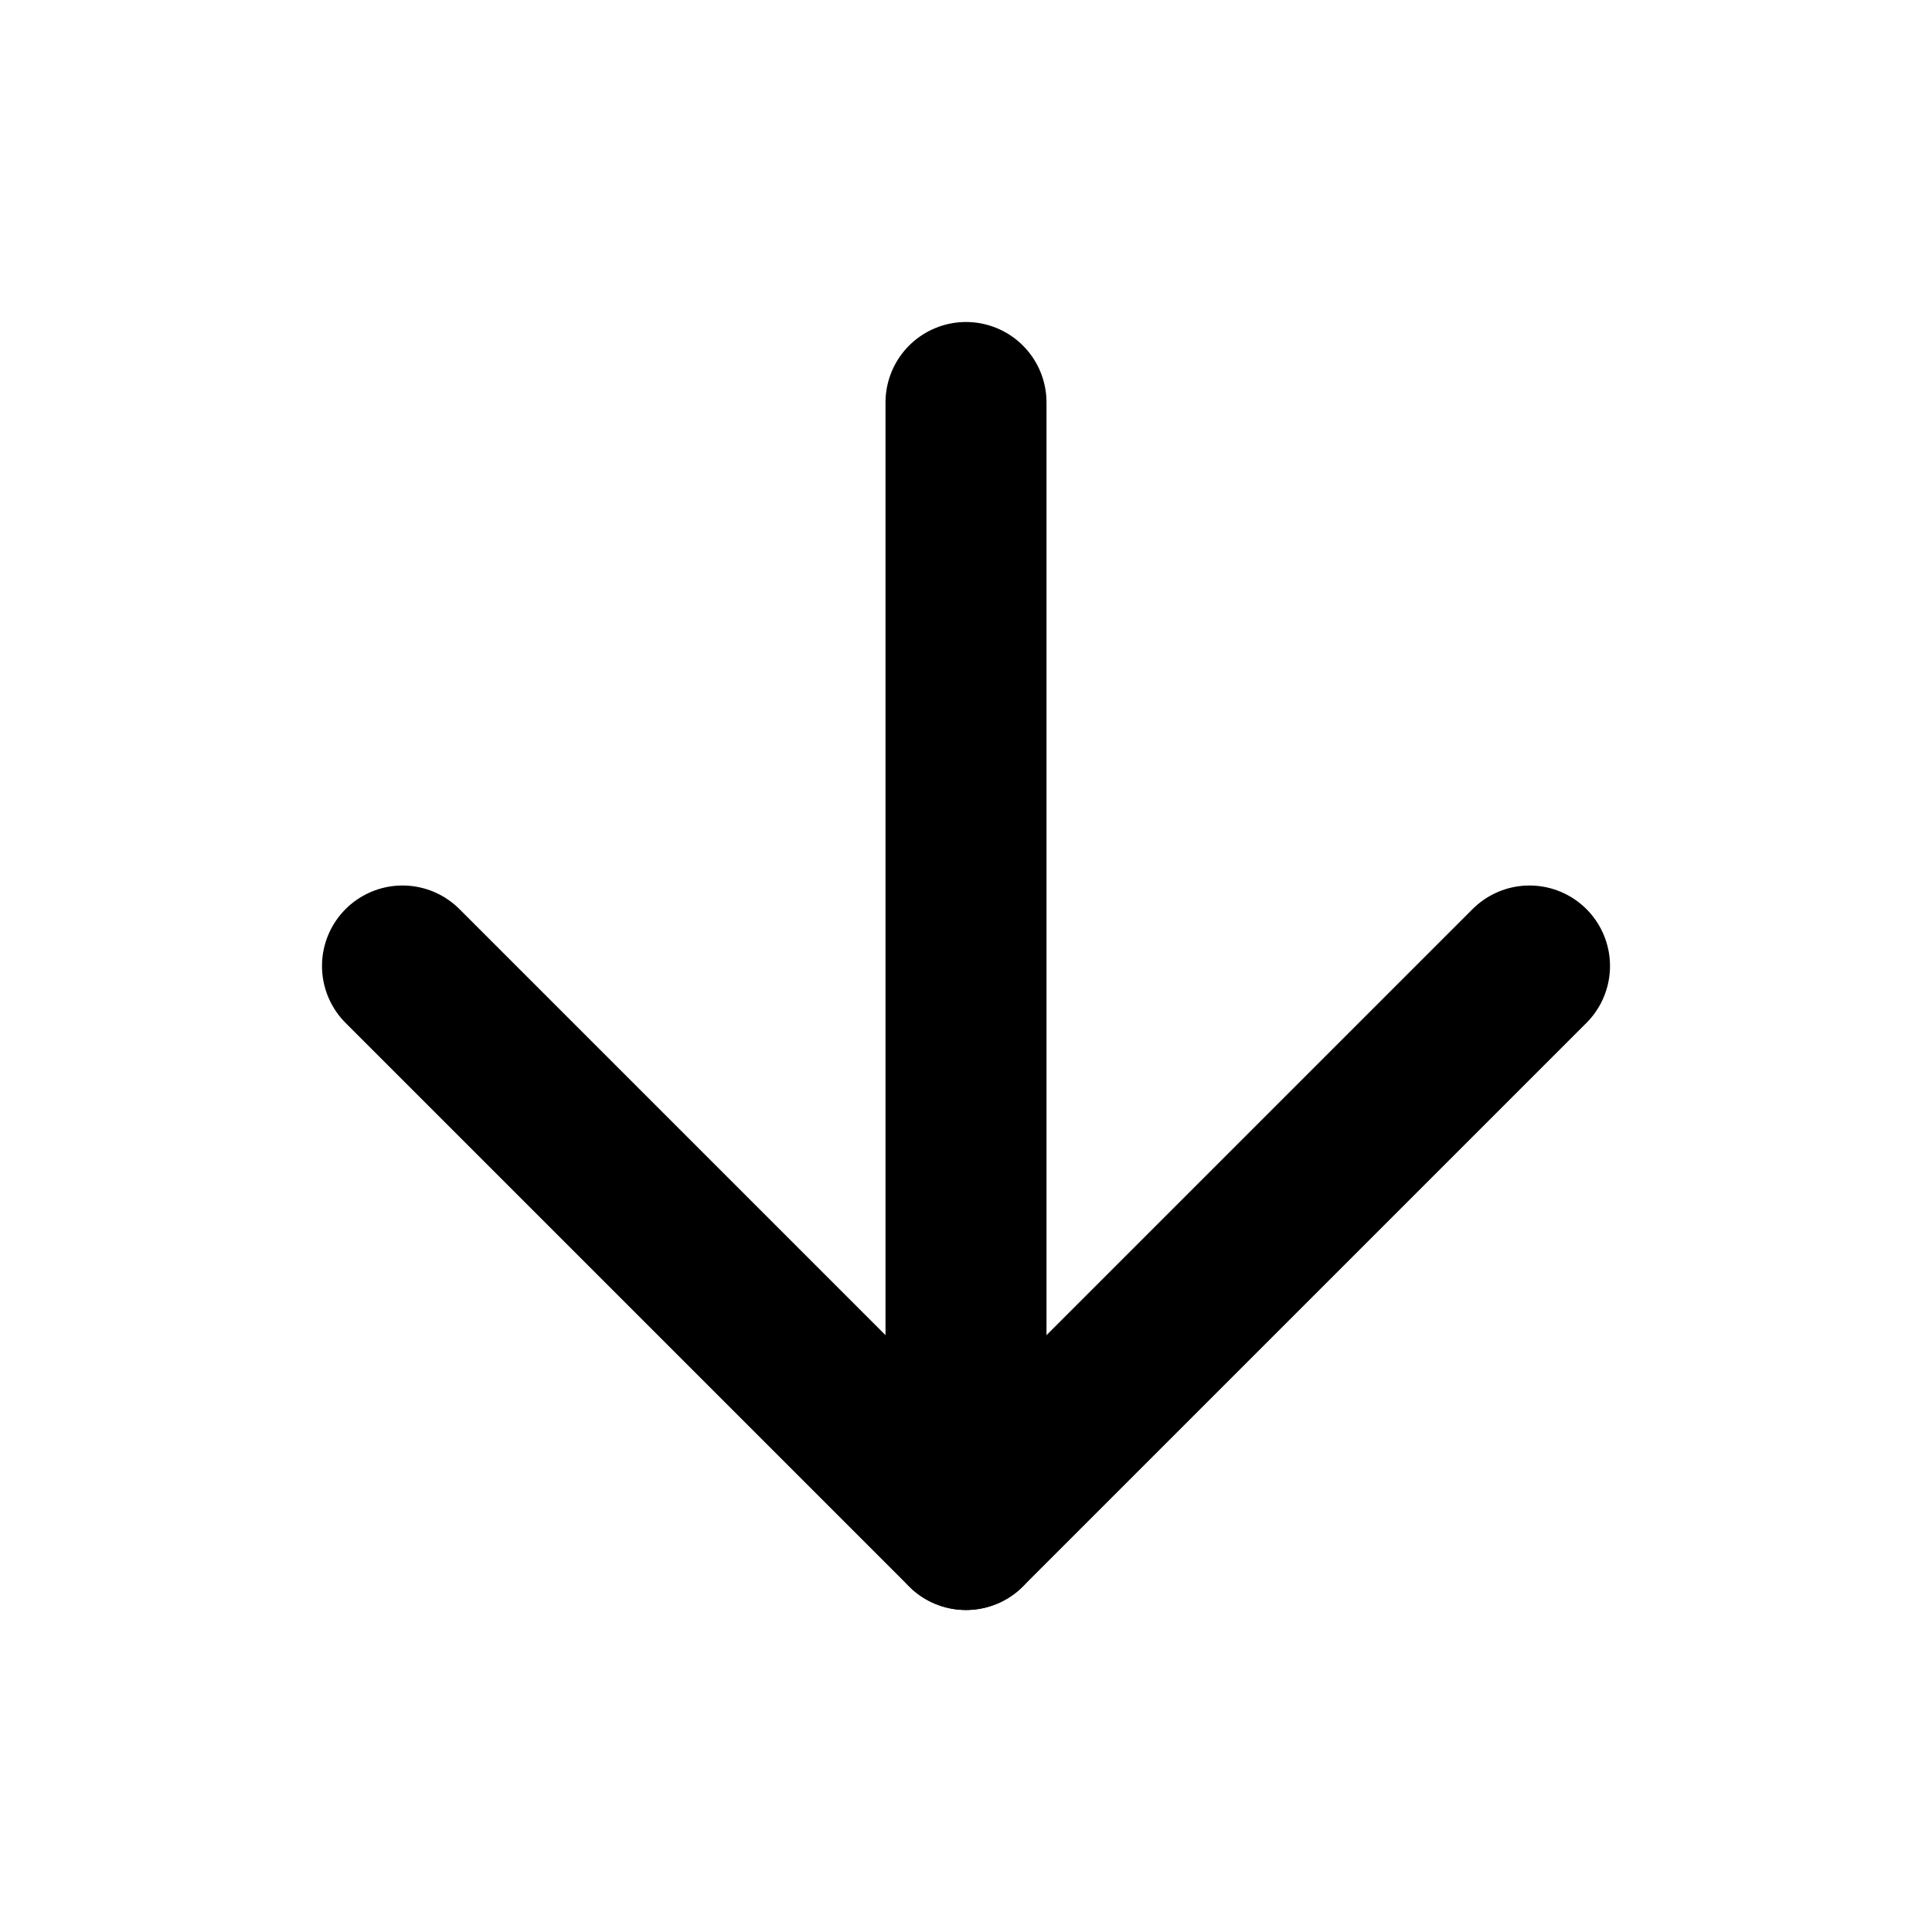
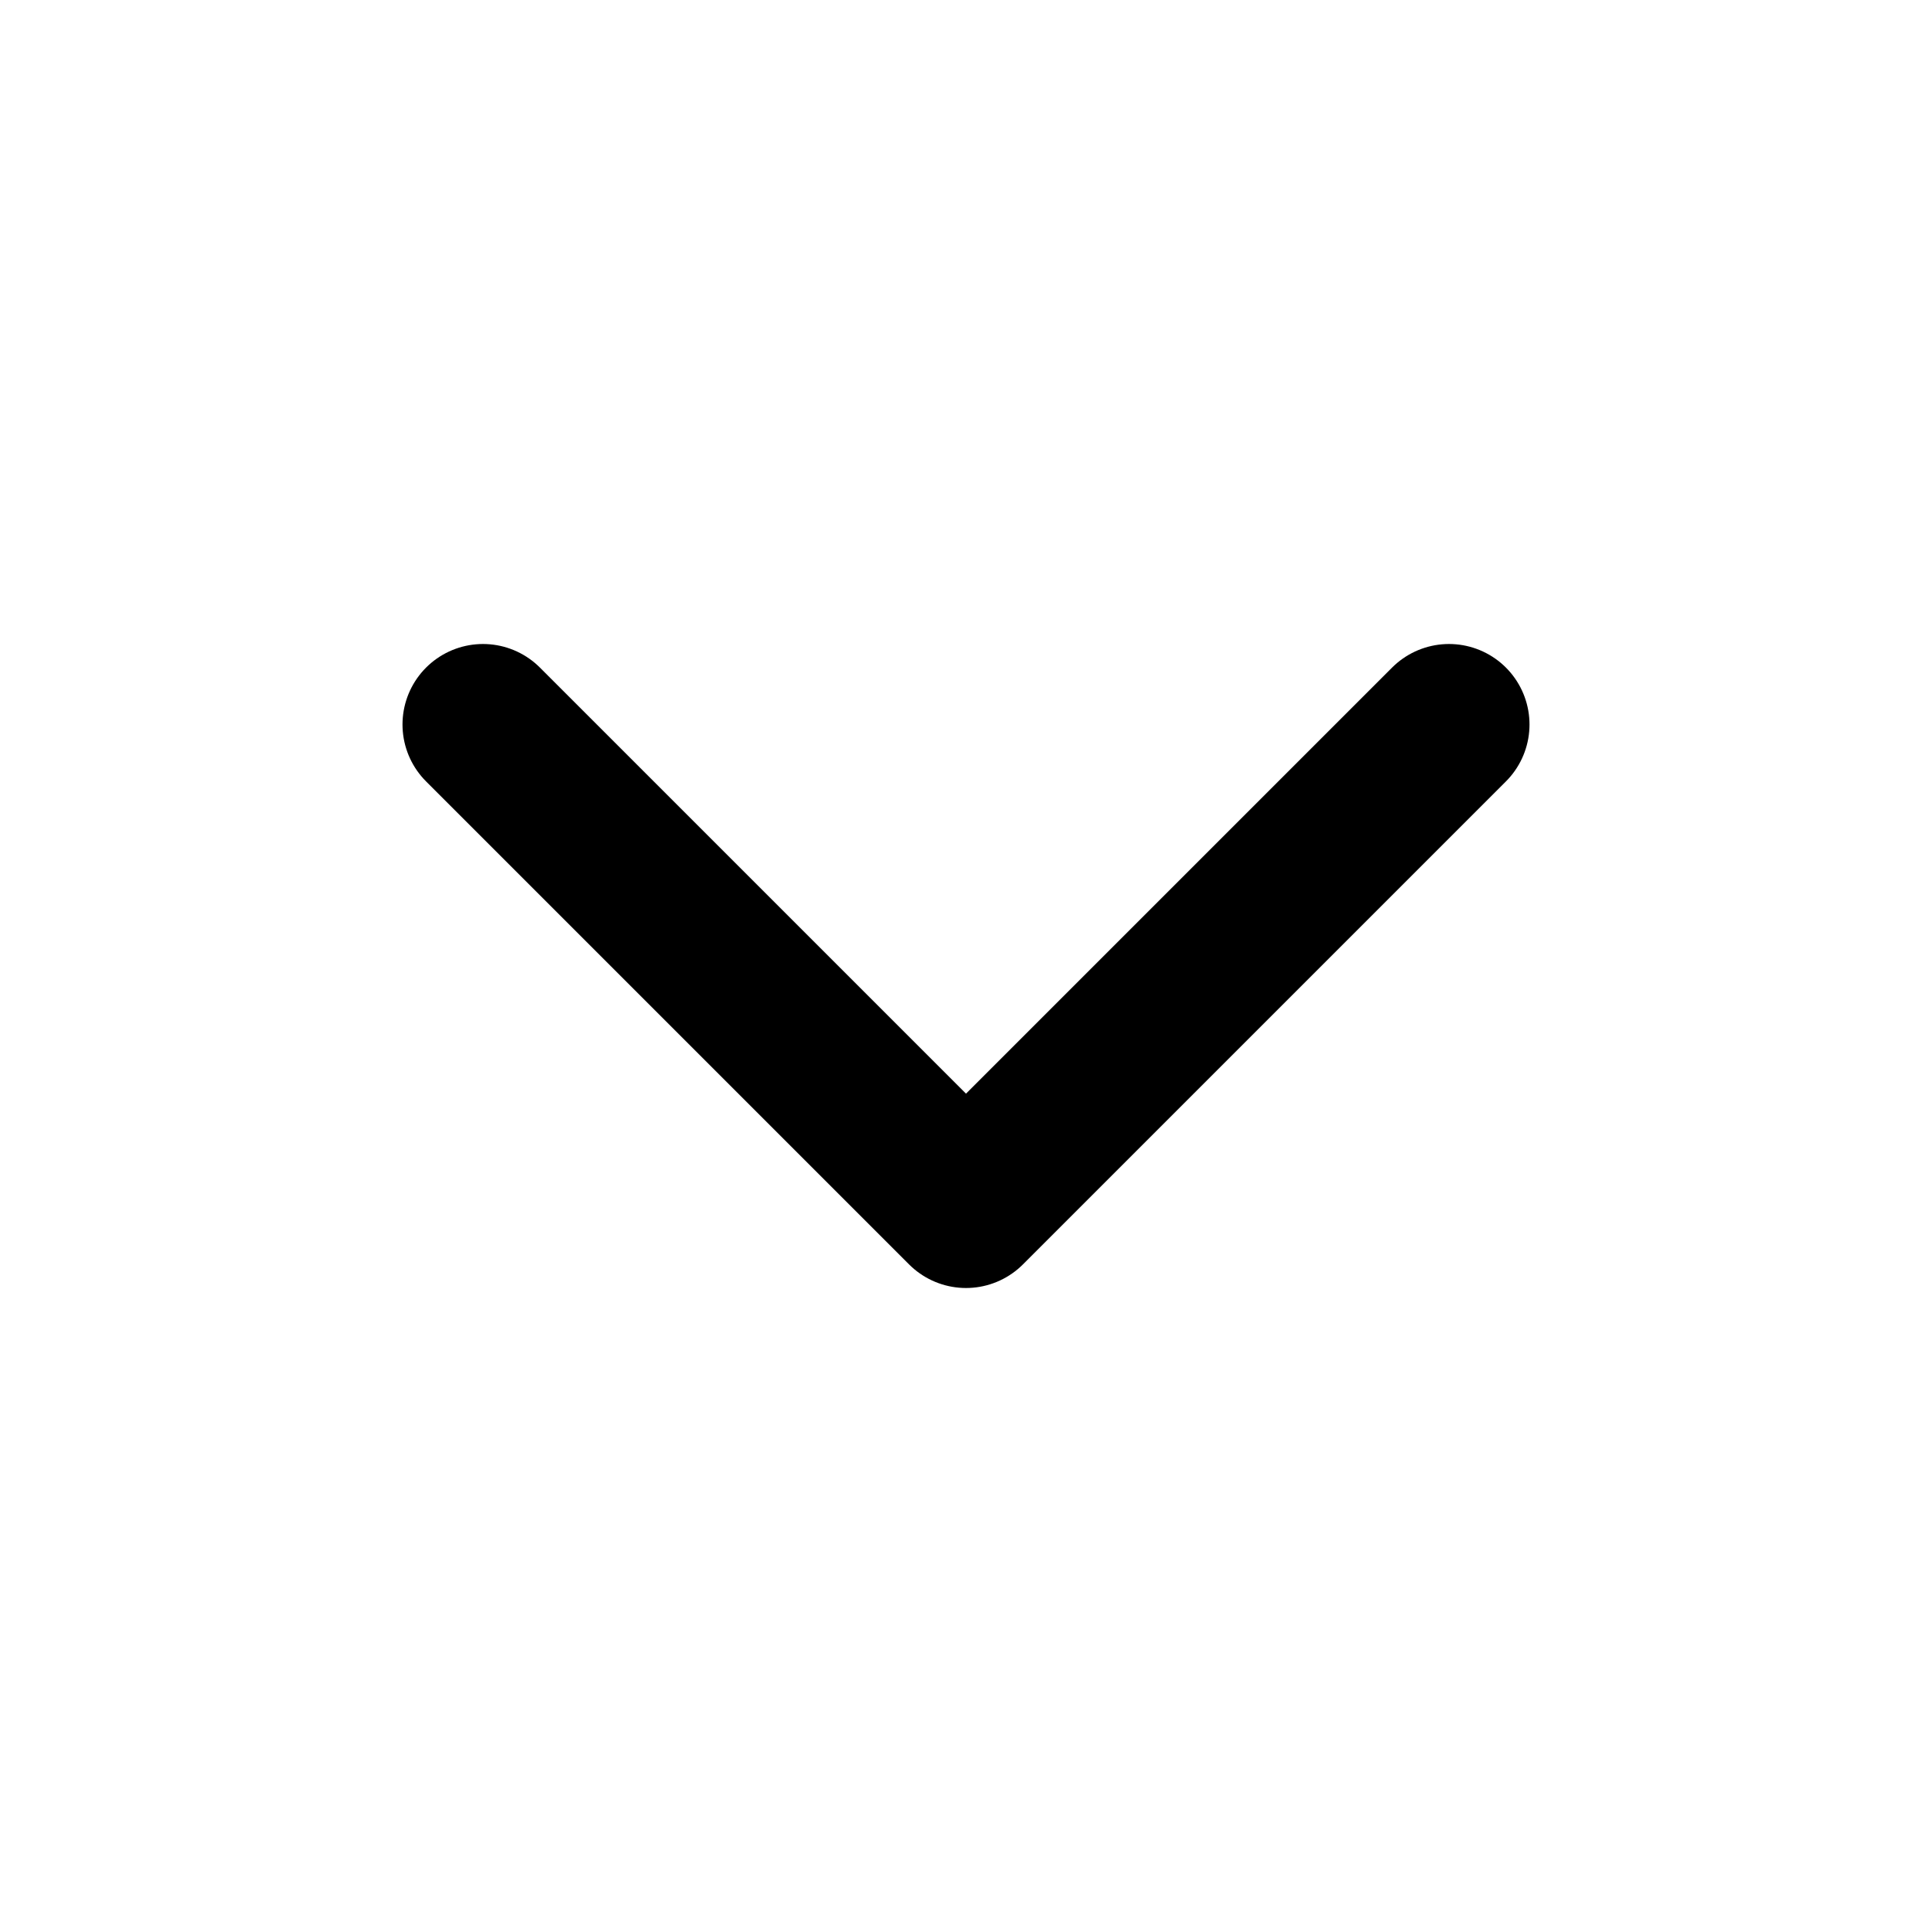
- <svg xmlns="http://www.w3.org/2000/svg" viewBox="0 0 24 24" fill="none" stroke="currentColor" stroke-width="2" stroke-linecap="round" stroke-linejoin="round" class="feather feather-arrow-down">
-   <line x1="12" y1="5" x2="12" y2="19" />
-   <polyline points="19 12 12 19 5 12" />
+ <svg xmlns="http://www.w3.org/2000/svg" viewBox="0 0 24 24" fill="none" stroke="currentColor" stroke-width="2" stroke-linecap="round" stroke-linejoin="round" class="feather feather-chevron-down">
+   <polyline points="6 9 12 15 18 9" />
</svg>
